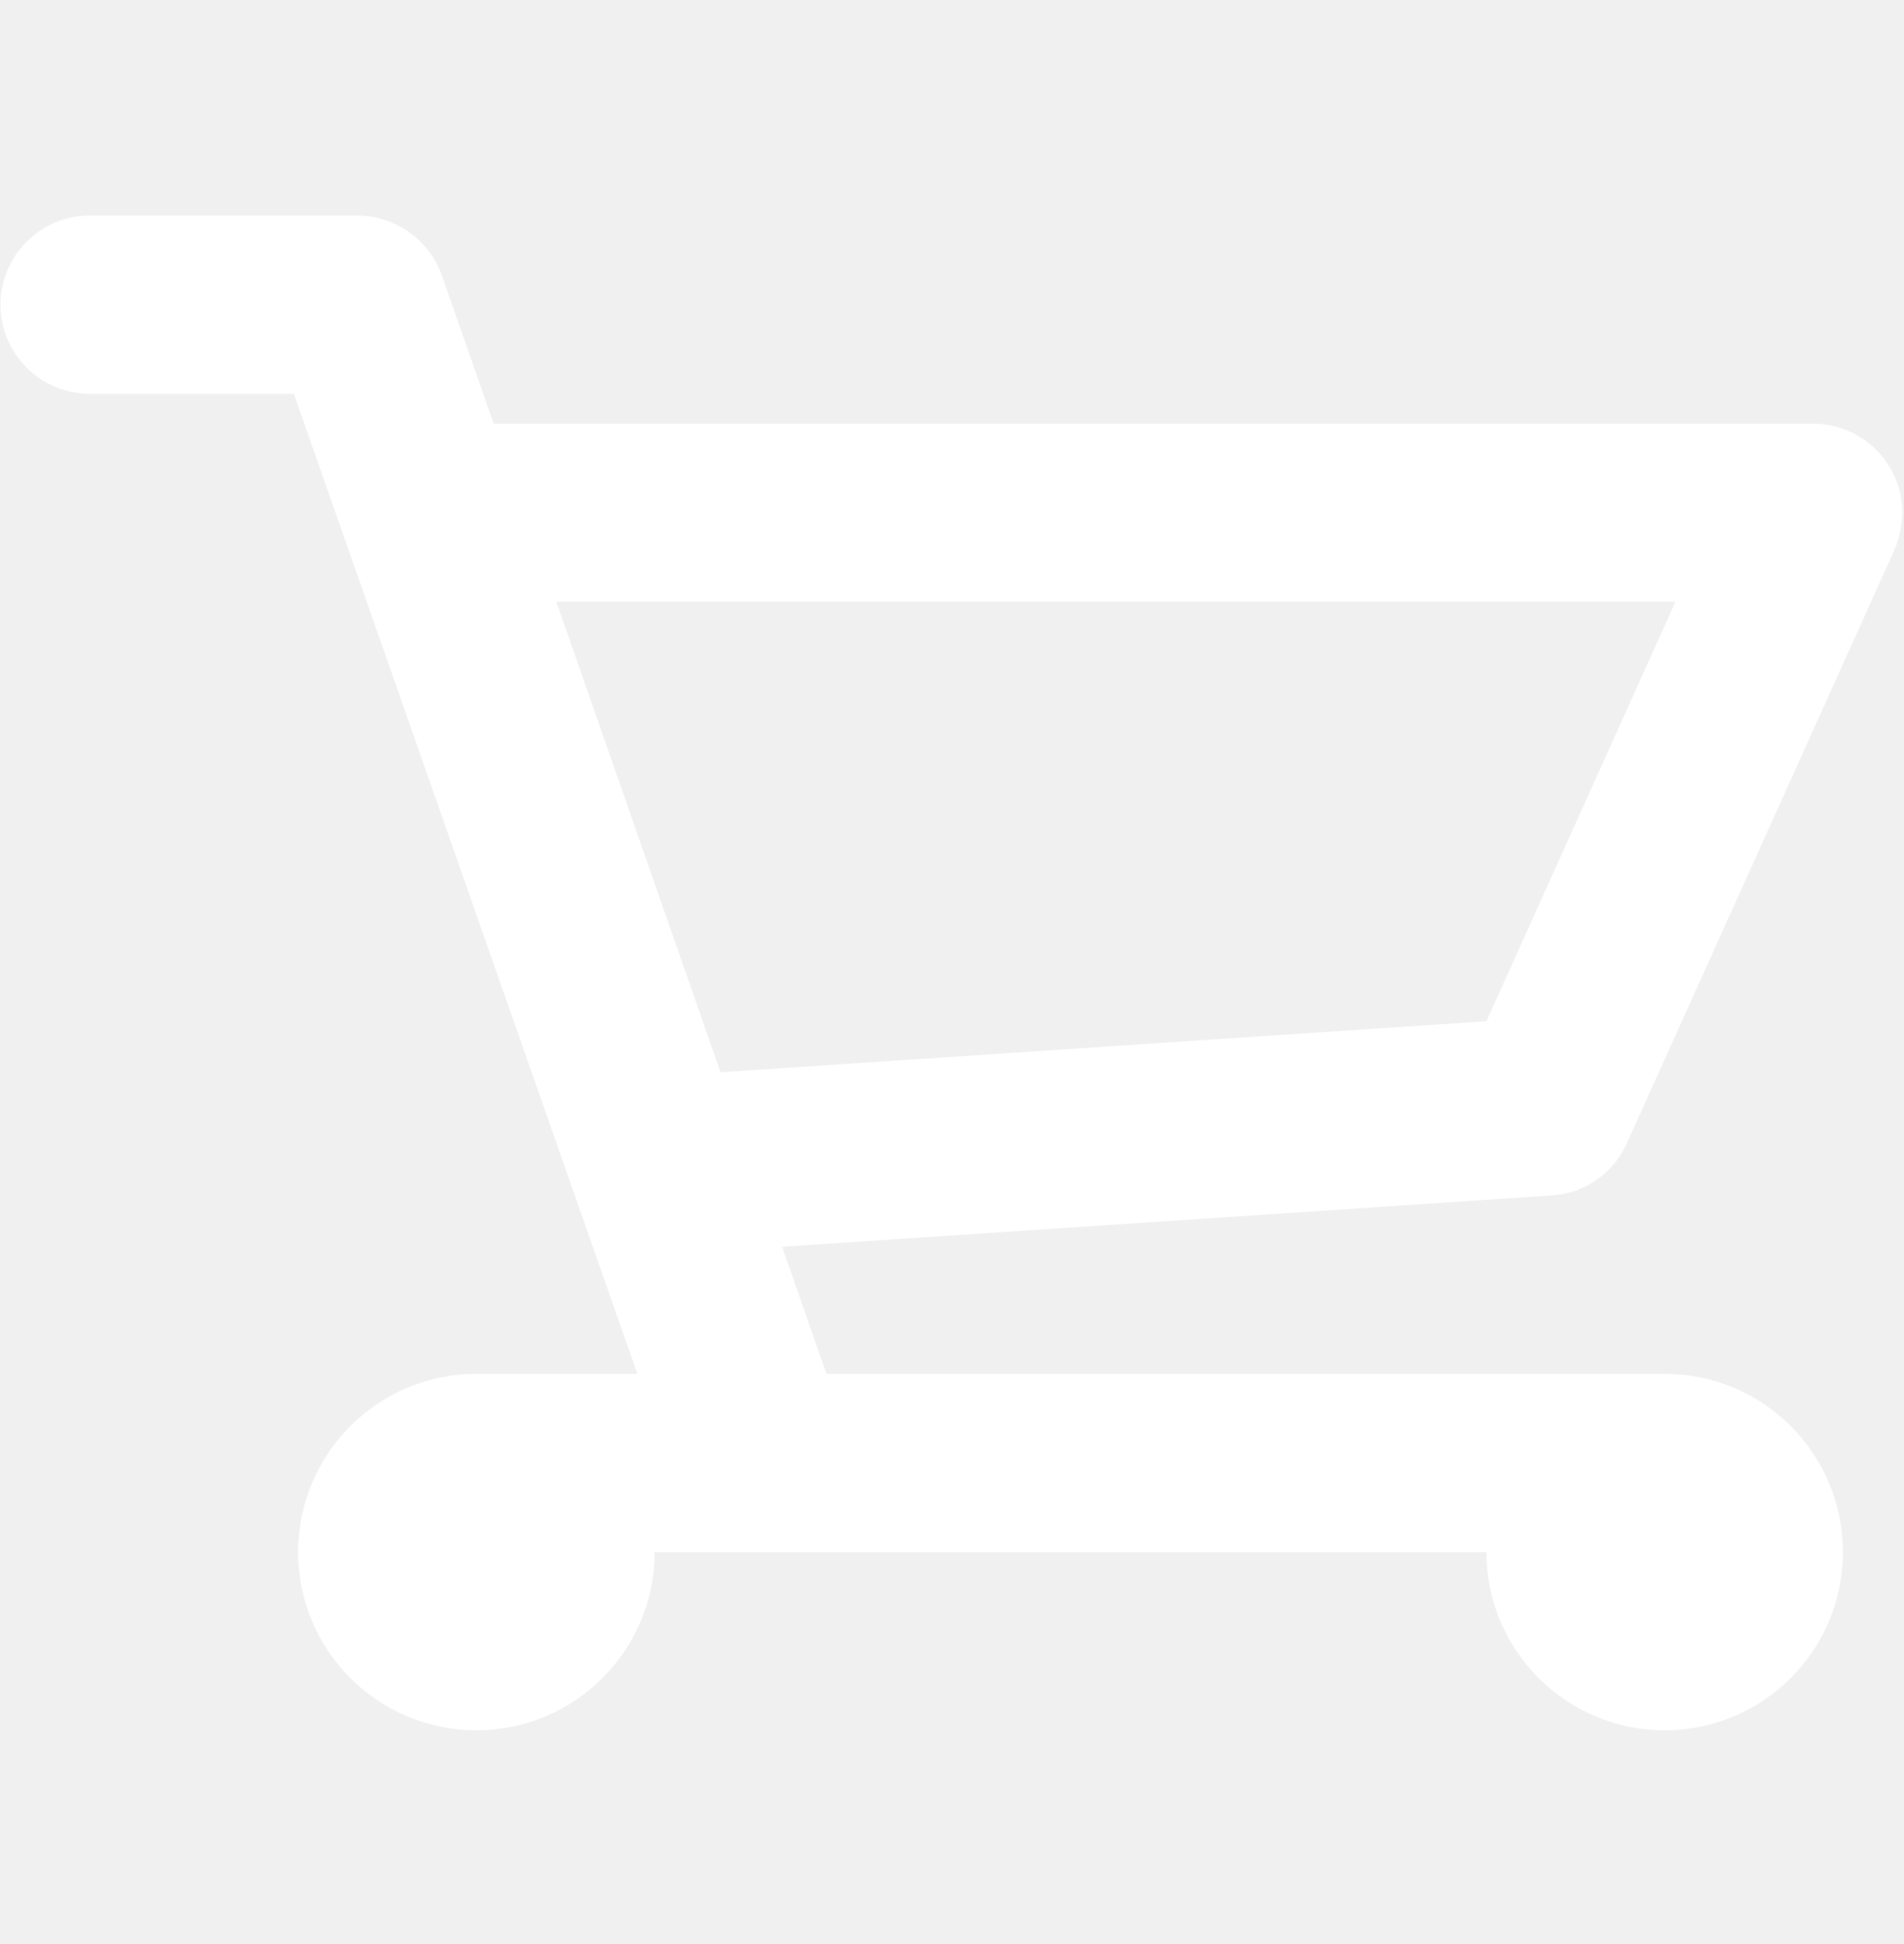
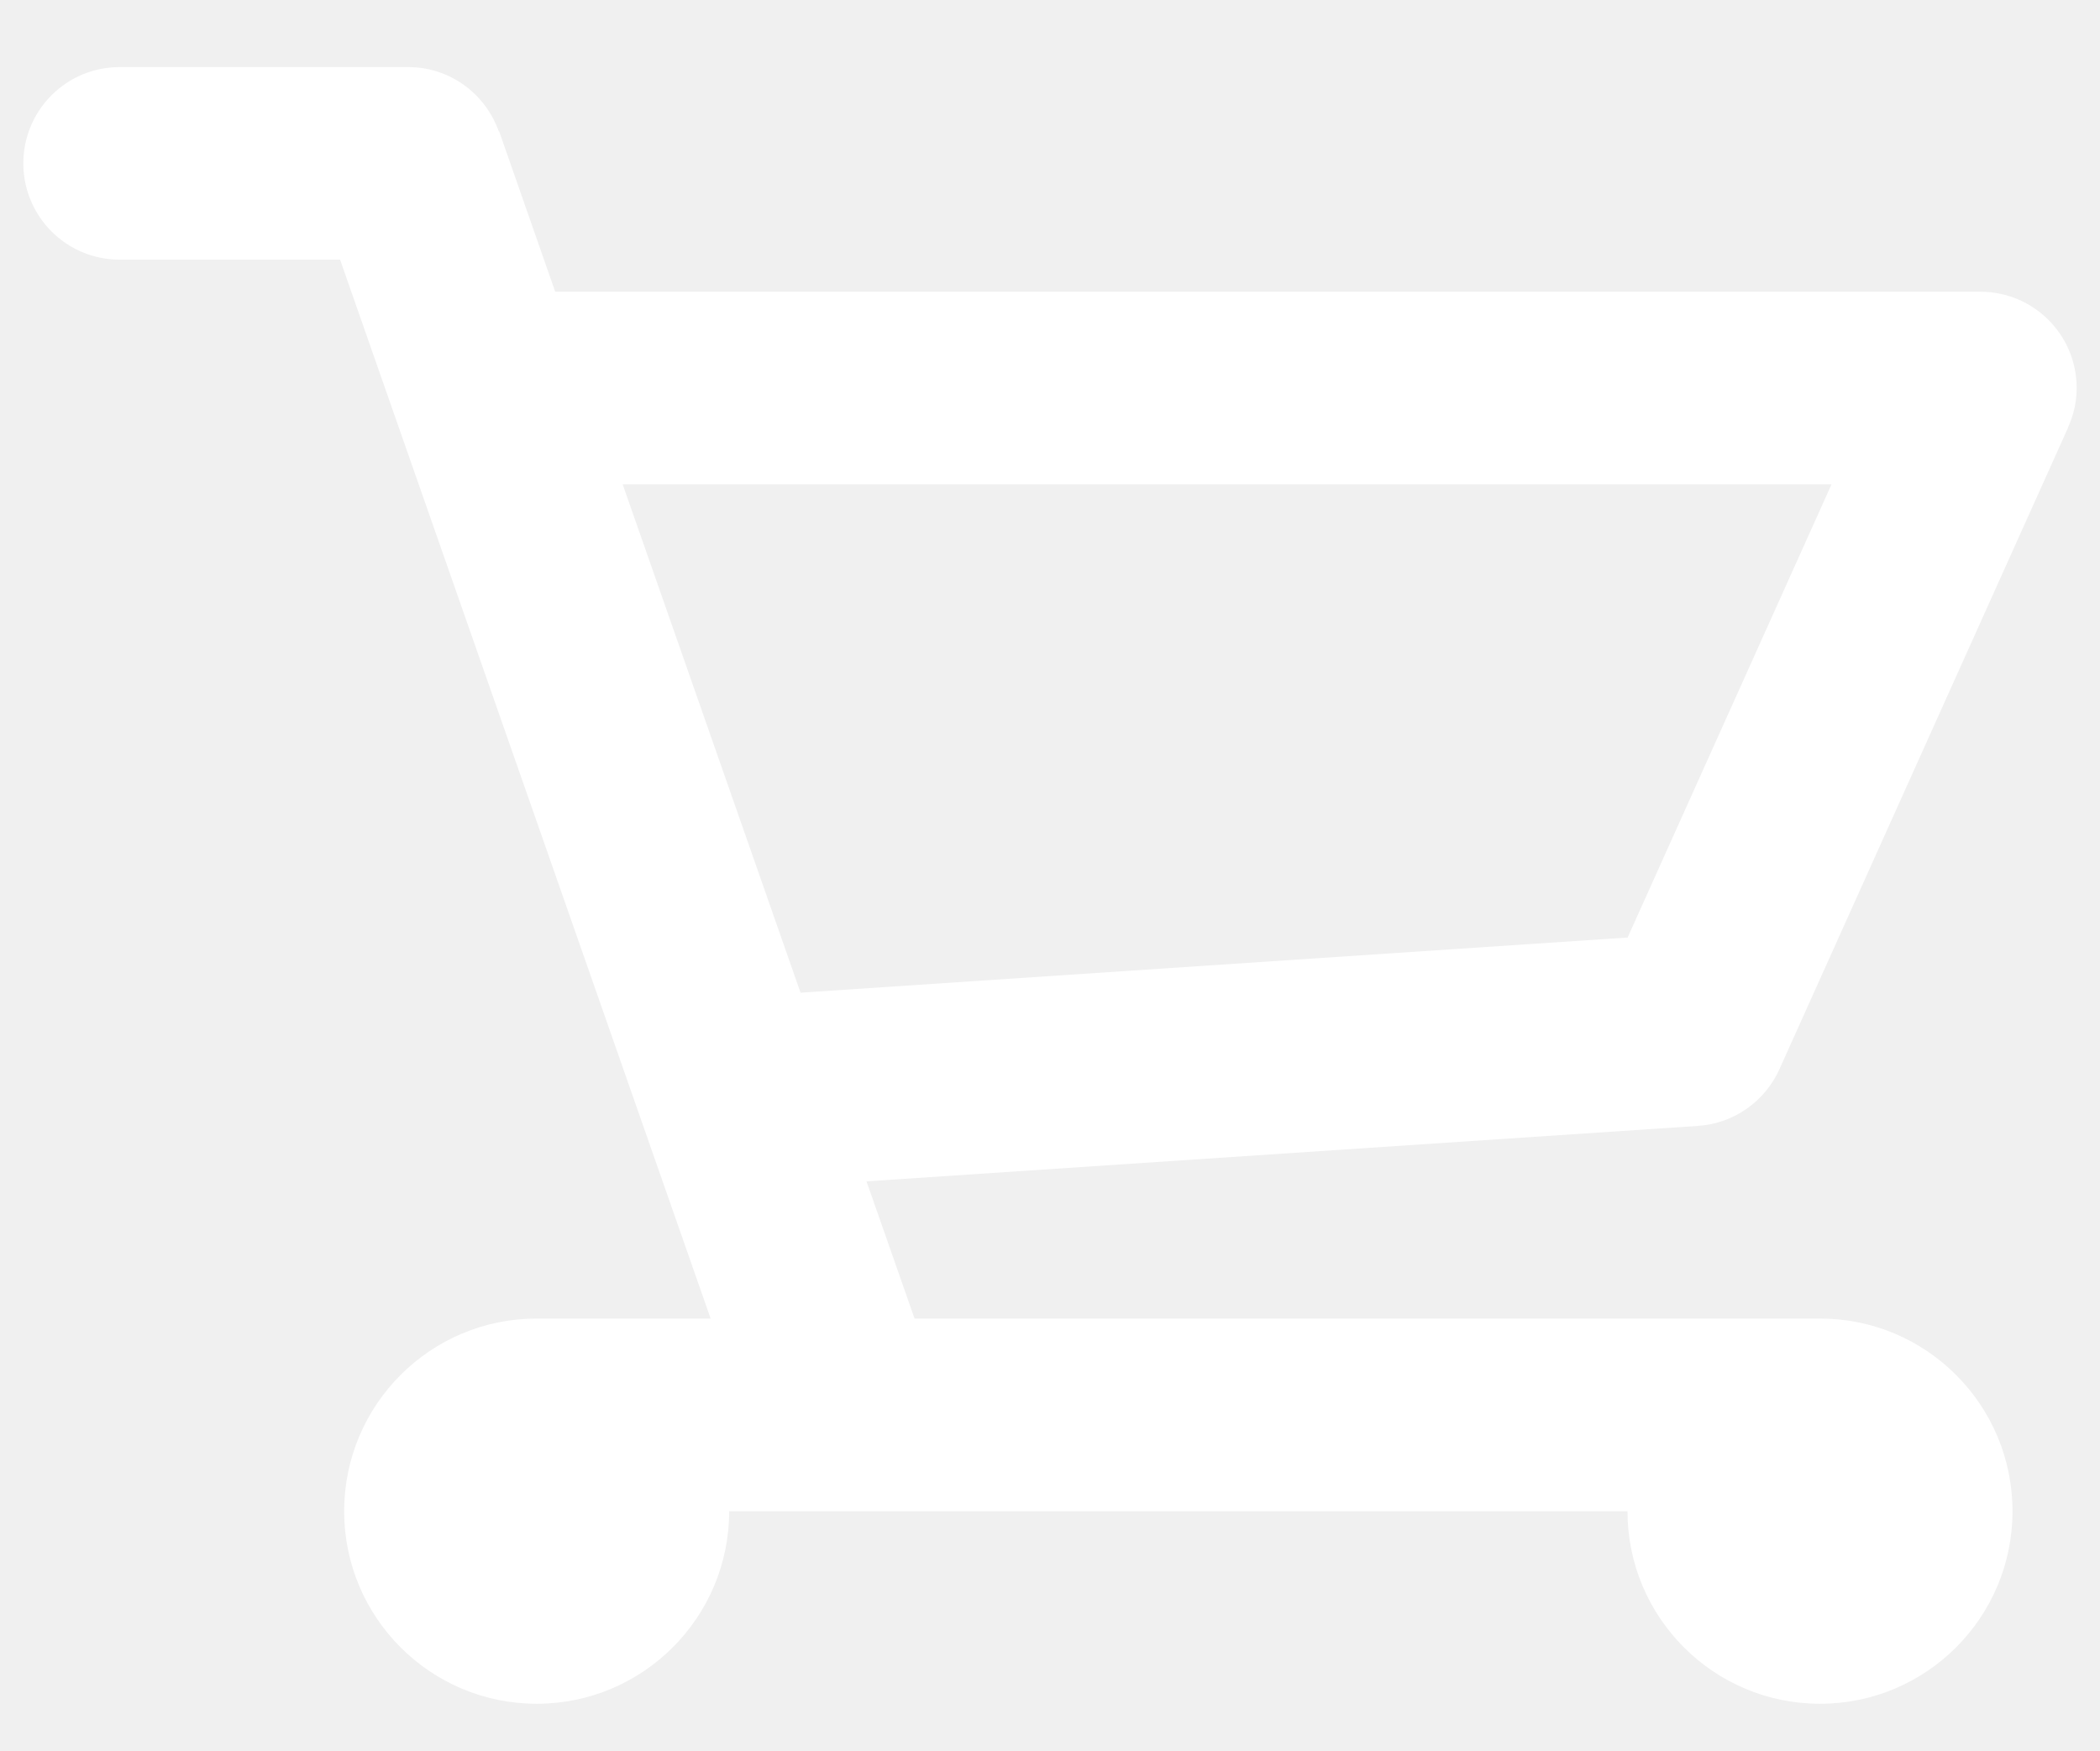
- <svg xmlns="http://www.w3.org/2000/svg" width="17.62" height="18" viewBox="0 0 17.62 18">
-   <defs>
-     <style>
-       .cls-1 {
-         fill: #fff;
-         fill-rule: evenodd;
-       }
-     </style>
-   </defs>
-   <path id="SHOPPING_CART" data-name="SHOPPING CART" class="cls-1" d="M1501.73,40.663h0l-2.48,5.5h0a0.815,0.815,0,0,1-.7.484h0l-7.12.475,0.41,1.177h7.76a1.65,1.65,0,1,1-1.65,1.651h-7.7a1.65,1.65,0,1,1-1.65-1.651h1.49l-3.18-9.075h-1.89a0.825,0.825,0,0,1,0-1.65h2.48a0.835,0.835,0,0,1,.78.554h0l0.48,1.373h12.21a0.826,0.826,0,0,1,.83.825A0.941,0.941,0,0,1,1501.73,40.663Zm-12.39.487,1.52,4.357,7.09-.473,1.75-3.884h-10.36Z" transform="translate(-1484.19 -35.578)" />
+ <svg xmlns="http://www.w3.org/2000/svg" width="18px" height="15px">
+   <path fill-rule="evenodd" fill="rgb(255, 255, 255)" d="M17.726,3.663 L17.727,3.663 L15.252,9.163 L15.252,9.163 C15.130,9.434 14.866,9.627 14.555,9.648 L14.555,9.648 L7.427,10.123 L7.839,11.299 L15.600,11.299 C16.511,11.299 17.250,12.038 17.250,12.950 C17.250,13.861 16.511,14.600 15.600,14.600 C14.689,14.600 13.950,13.861 13.950,12.950 L6.250,12.950 C6.250,13.861 5.511,14.600 4.600,14.600 C3.689,14.600 2.950,13.861 2.950,12.950 C2.950,12.038 3.689,11.299 4.600,11.299 L6.091,11.299 L2.915,2.225 L1.025,2.225 C0.569,2.225 0.200,1.855 0.200,1.400 C0.200,0.944 0.569,0.575 1.025,0.575 L3.500,0.575 C3.860,0.575 4.163,0.807 4.276,1.128 L4.279,1.127 L4.759,2.500 L16.975,2.500 C17.431,2.500 17.800,2.869 17.800,3.325 C17.800,3.445 17.773,3.559 17.726,3.663 ZM5.337,4.150 L6.862,8.507 L13.951,8.034 L15.699,4.150 L5.337,4.150 Z" />
</svg>
